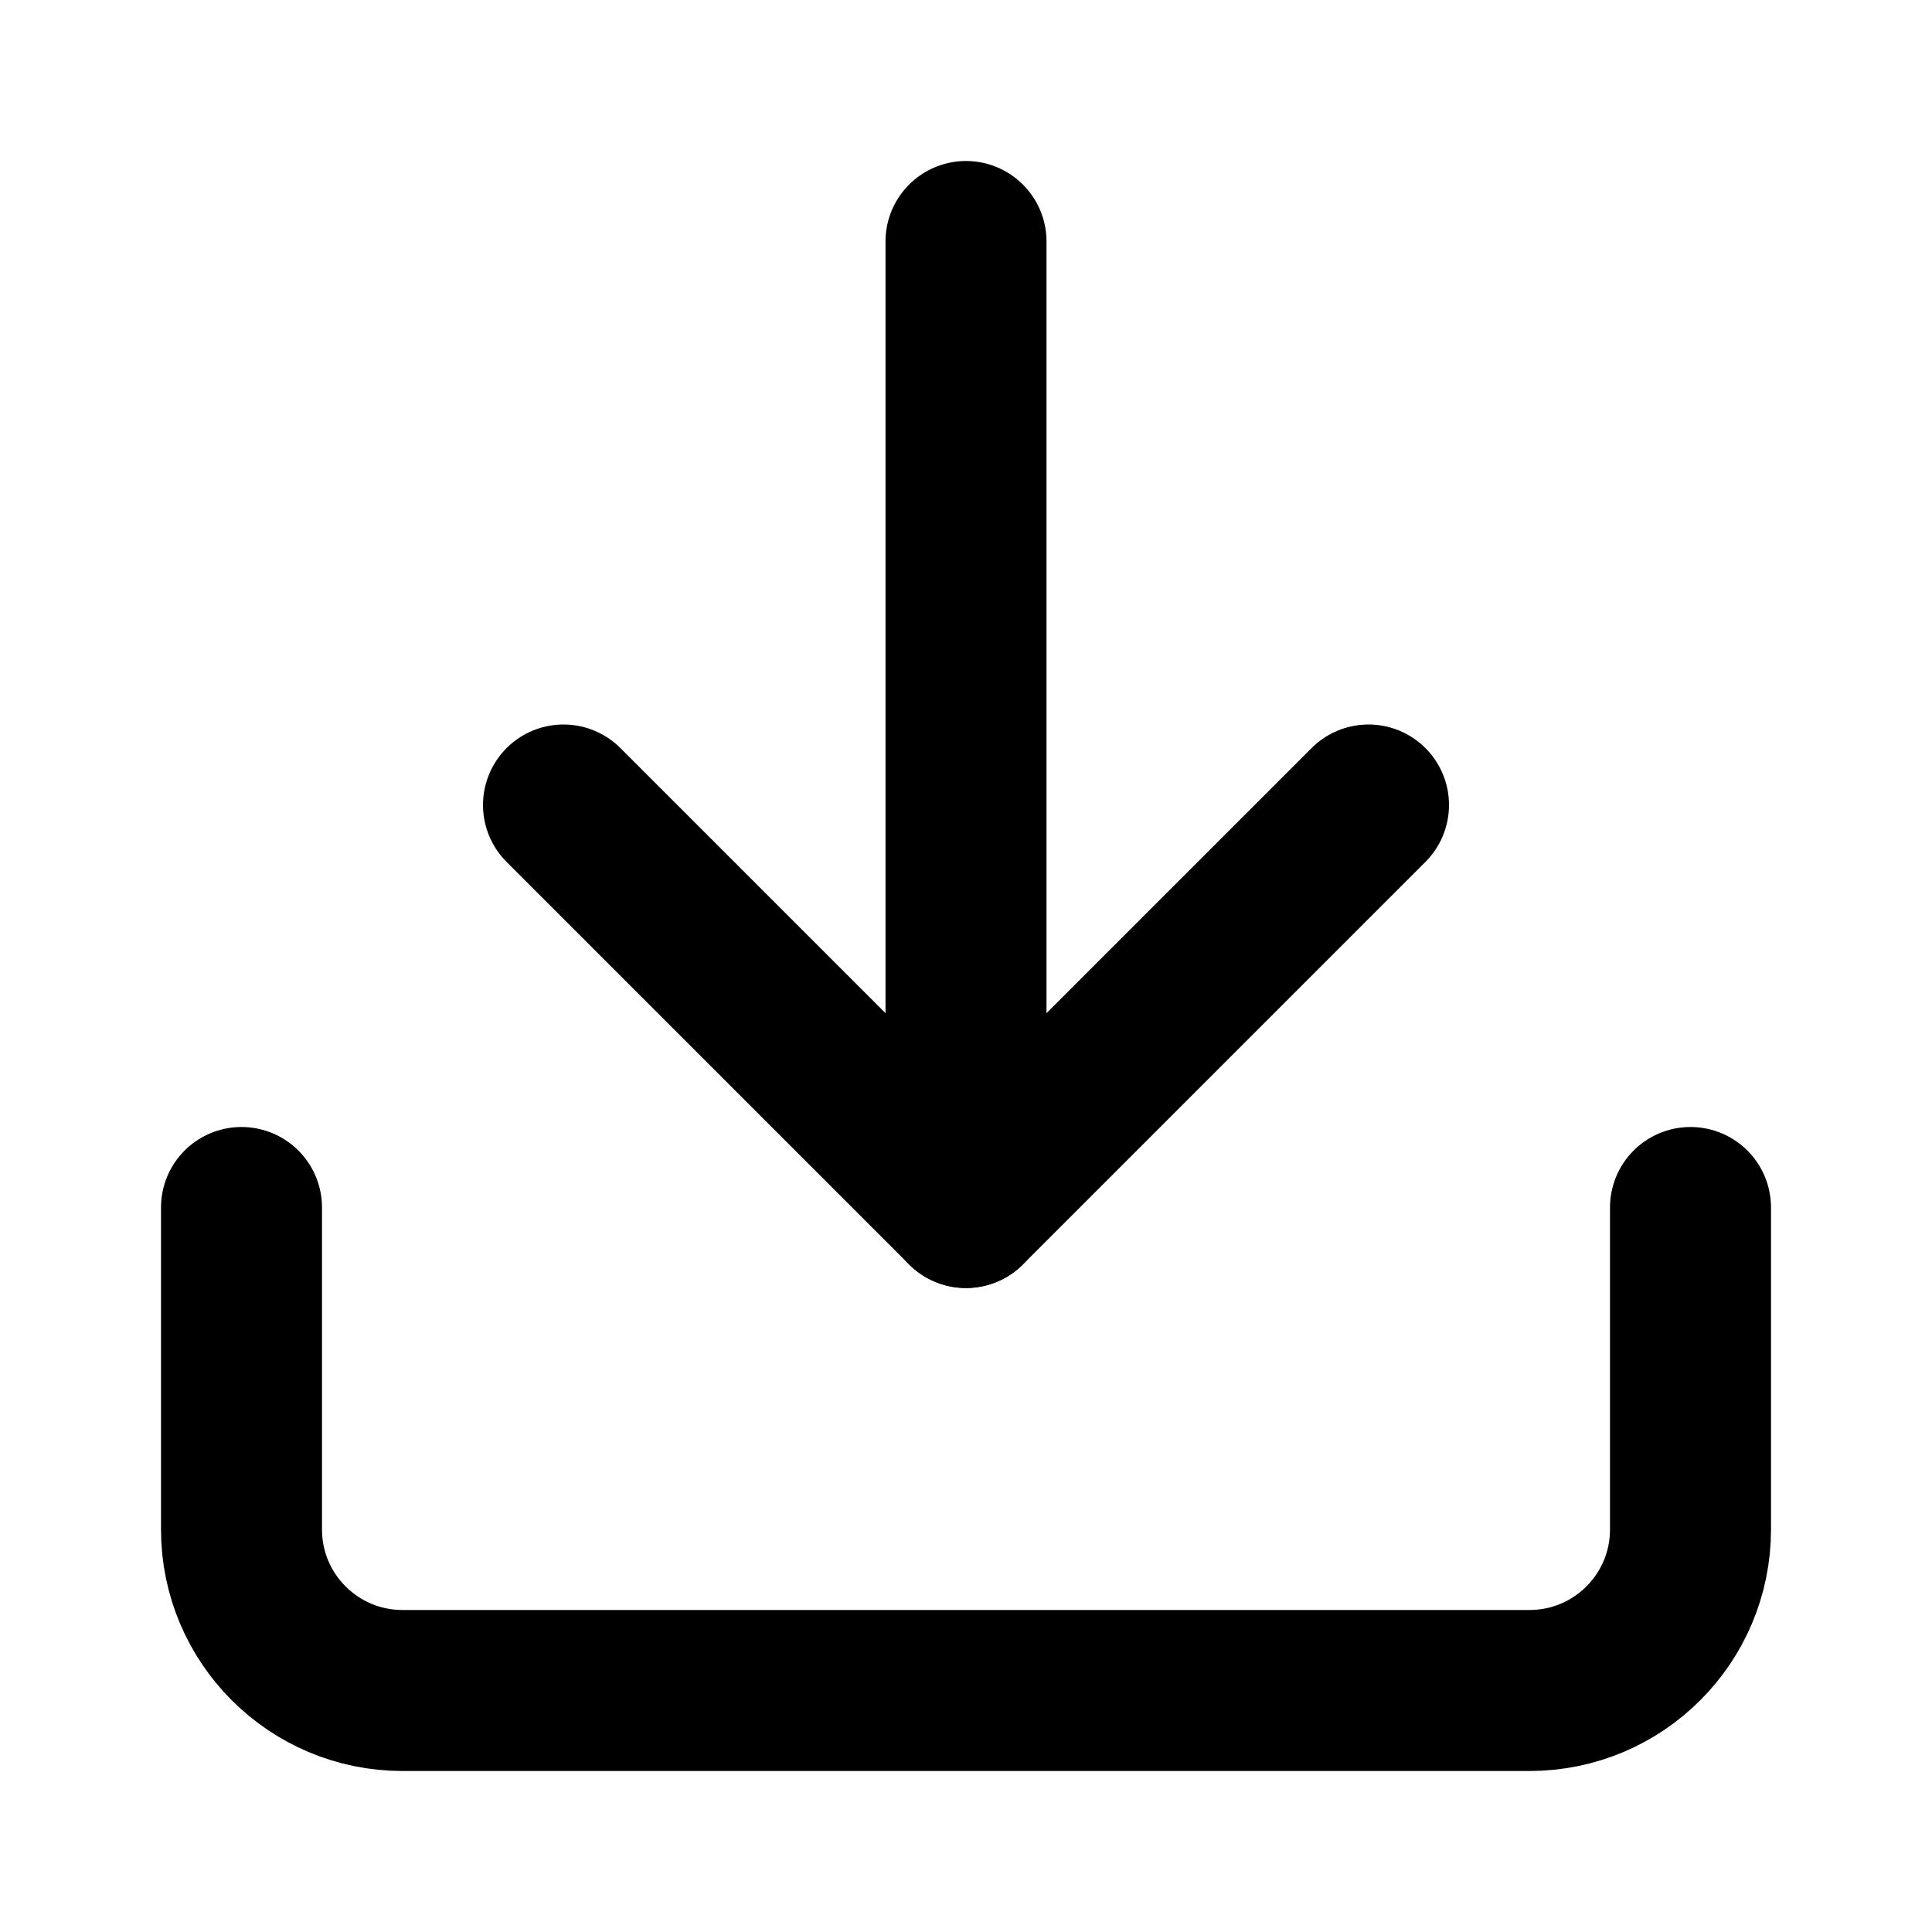
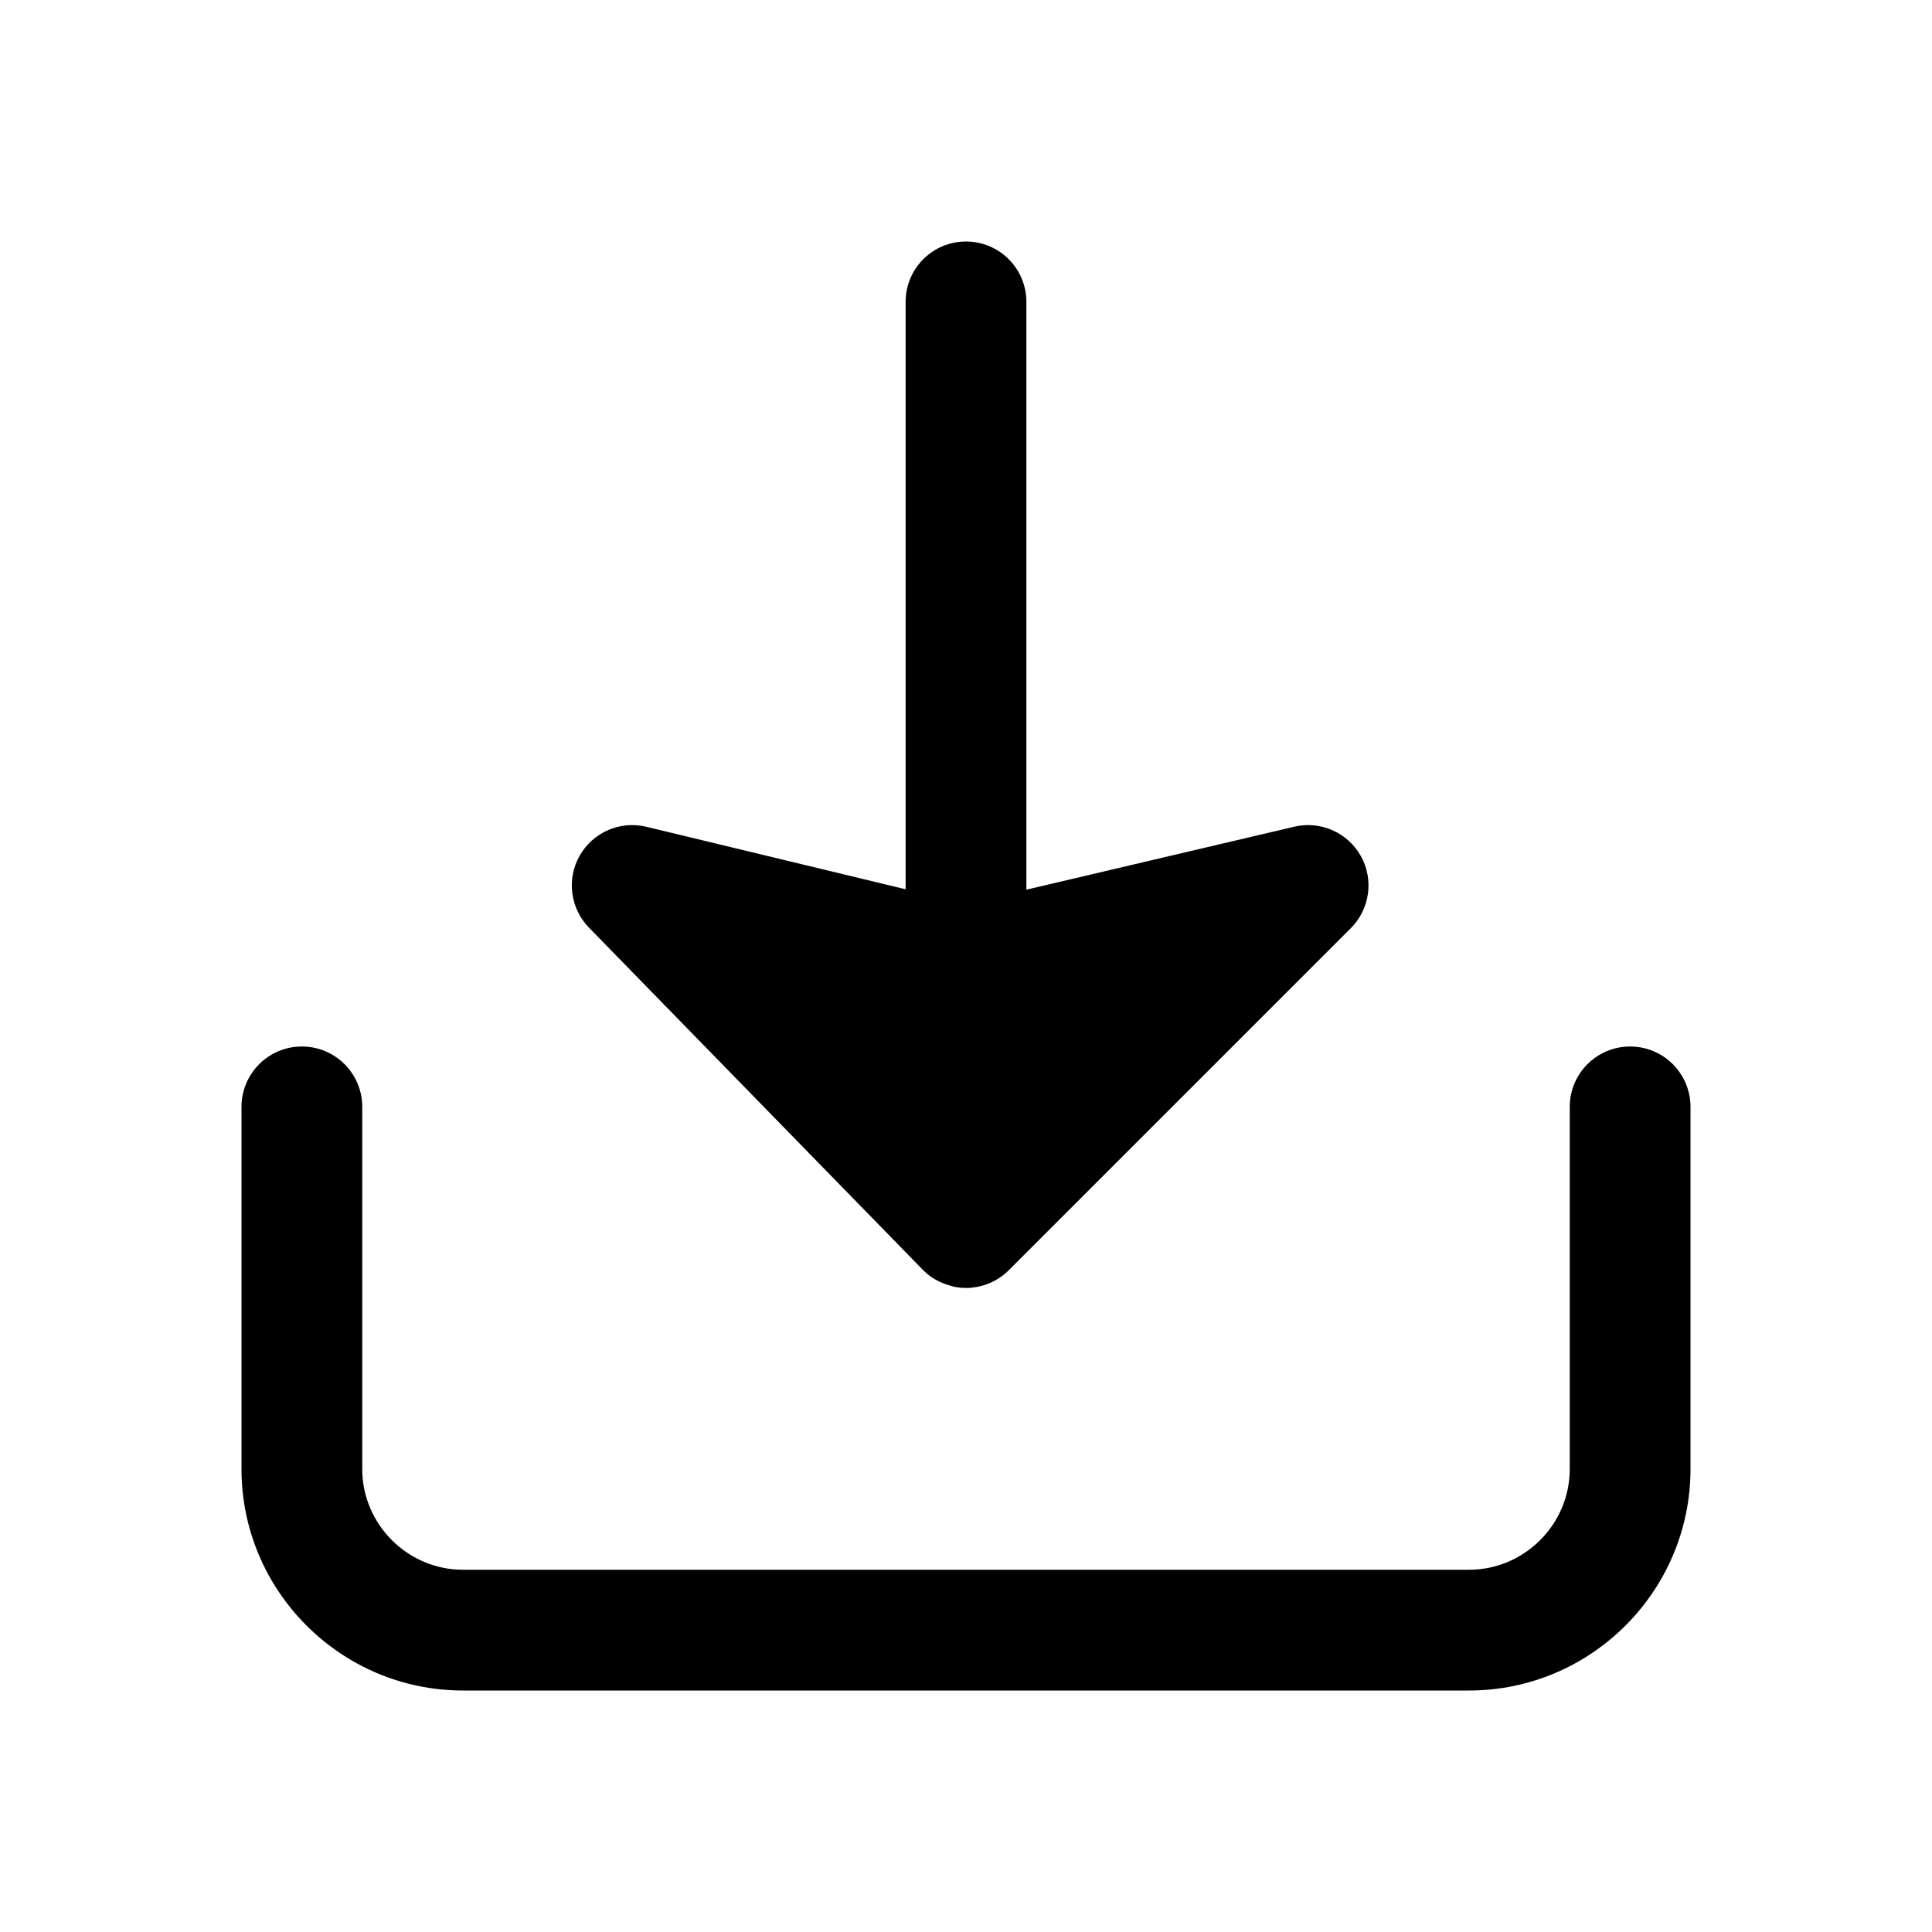
- <svg xmlns="http://www.w3.org/2000/svg" width="24" height="24" viewBox="0 0 24 24" fill="none" stroke="currentColor" stroke-width="2" stroke-linecap="round" stroke-linejoin="round" class="feather feather-download">
-   <path d="M21 15v4a2 2 0 0 1-2 2H5a2 2 0 0 1-2-2v-4" />
-   <polyline points="7 10 12 15 17 10" />
-   <line x1="12" y1="15" x2="12" y2="3" />
+ <svg xmlns="http://www.w3.org/2000/svg" viewBox="0 0 240 240" width="240" height="240" style="width: 100%; height: 100%; transform: translate3d(0px, 0px, 0px); content-visibility: visible;" preserveAspectRatio="xMidYMid meet">
+   <defs>
+     <clipPath id="__lottie_element_16">
+       <rect width="240" height="240" x="0" y="0" />
+     </clipPath>
+     <clipPath id="__lottie_element_18">
+       <path d="M0,0 L240,0 L240,240 L0,240z" />
+     </clipPath>
+   </defs>
+   <g clip-path="url(#__lottie_element_16)">
+     <g clip-path="url(#__lottie_element_18)" style="display: block;" transform="matrix(1,0,0,1,0,0)" opacity="1">
+       <g style="display: block;" transform="matrix(1,0,0,1,120,120)" opacity="1">
+         <g opacity="1" transform="matrix(1,0,0,1,0,0)">
+           <path class="primary" fill="rgb(0,0,0)" fill-opacity="1" d=" M90,17.5 C90,13.358 86.642,10 82.5,10 C78.358,10 75,13.358 75,17.5 C75,17.5 75,62.5 75,62.5 C75,69.358 69.358,75 62.5,75 C62.5,75 -62.5,75 -62.5,75 C-69.358,75 -75,69.358 -75,62.5 C-75,62.5 -75,17.5 -75,17.5 C-75,13.358 -78.358,10 -82.5,10 C-86.642,10 -90,13.358 -90,17.5 C-90,17.5 -90,62.5 -90,62.5 C-90,77.642 -77.642,90 -62.5,90 C-62.5,90 62.5,90 62.5,90 C77.642,90 90,77.642 90,62.5 C90,62.5 90,17.5 90,17.5z" />
+         </g>
+       </g>
+       <g style="display: block;" transform="matrix(1,0,0,1,120,120)" opacity="1">
+         <g opacity="1" transform="matrix(1,0,0,1,0,0)">
+           <path class="primary" fill="rgb(0,0,0)" fill-opacity="1" d=" M7.5,-82.5 C7.5,-86.642 4.142,-90 0,-90 C-4.142,-90 -7.5,-86.642 -7.5,-82.5 C-7.5,-82.5 -7.5,-9.531 -7.5,-9.531 C-7.5,-9.531 -39.707,-17.295 -39.707,-17.295 C-42.955,-18.076 -46.336,-16.615 -47.988,-13.711 C-49.638,-10.808 -49.166,-7.158 -46.836,-4.766 C-46.836,-4.766 -5.371,37.734 -5.371,37.734 C-5.371,37.734 -5.303,37.803 -5.303,37.803 C-4.391,38.715 -3.236,39.36 -1.953,39.707 C-1.799,39.749 -1.651,39.812 -1.494,39.844 C-1.042,39.936 -0.576,39.984 -0.098,39.99 C-0.098,39.99 -0.049,40 -0.049,40 C-0.049,40 -0.039,39.99 -0.039,39.99 C-0.039,39.99 0,40 0,40 C0.45,40 0.889,39.949 1.318,39.873 C1.373,39.863 1.429,39.855 1.484,39.844 C2.959,39.548 4.279,38.827 5.303,37.803 C5.303,37.803 47.803,-4.697 47.803,-4.697 C50.172,-7.067 50.684,-10.725 49.053,-13.652 C47.422,-16.579 44.042,-18.071 40.781,-17.305 C40.781,-17.305 7.5,-9.482 7.5,-9.482 C7.5,-9.482 7.5,-82.5 7.5,-82.5z" />
+         </g>
+       </g>
+     </g>
+   </g>
</svg>
